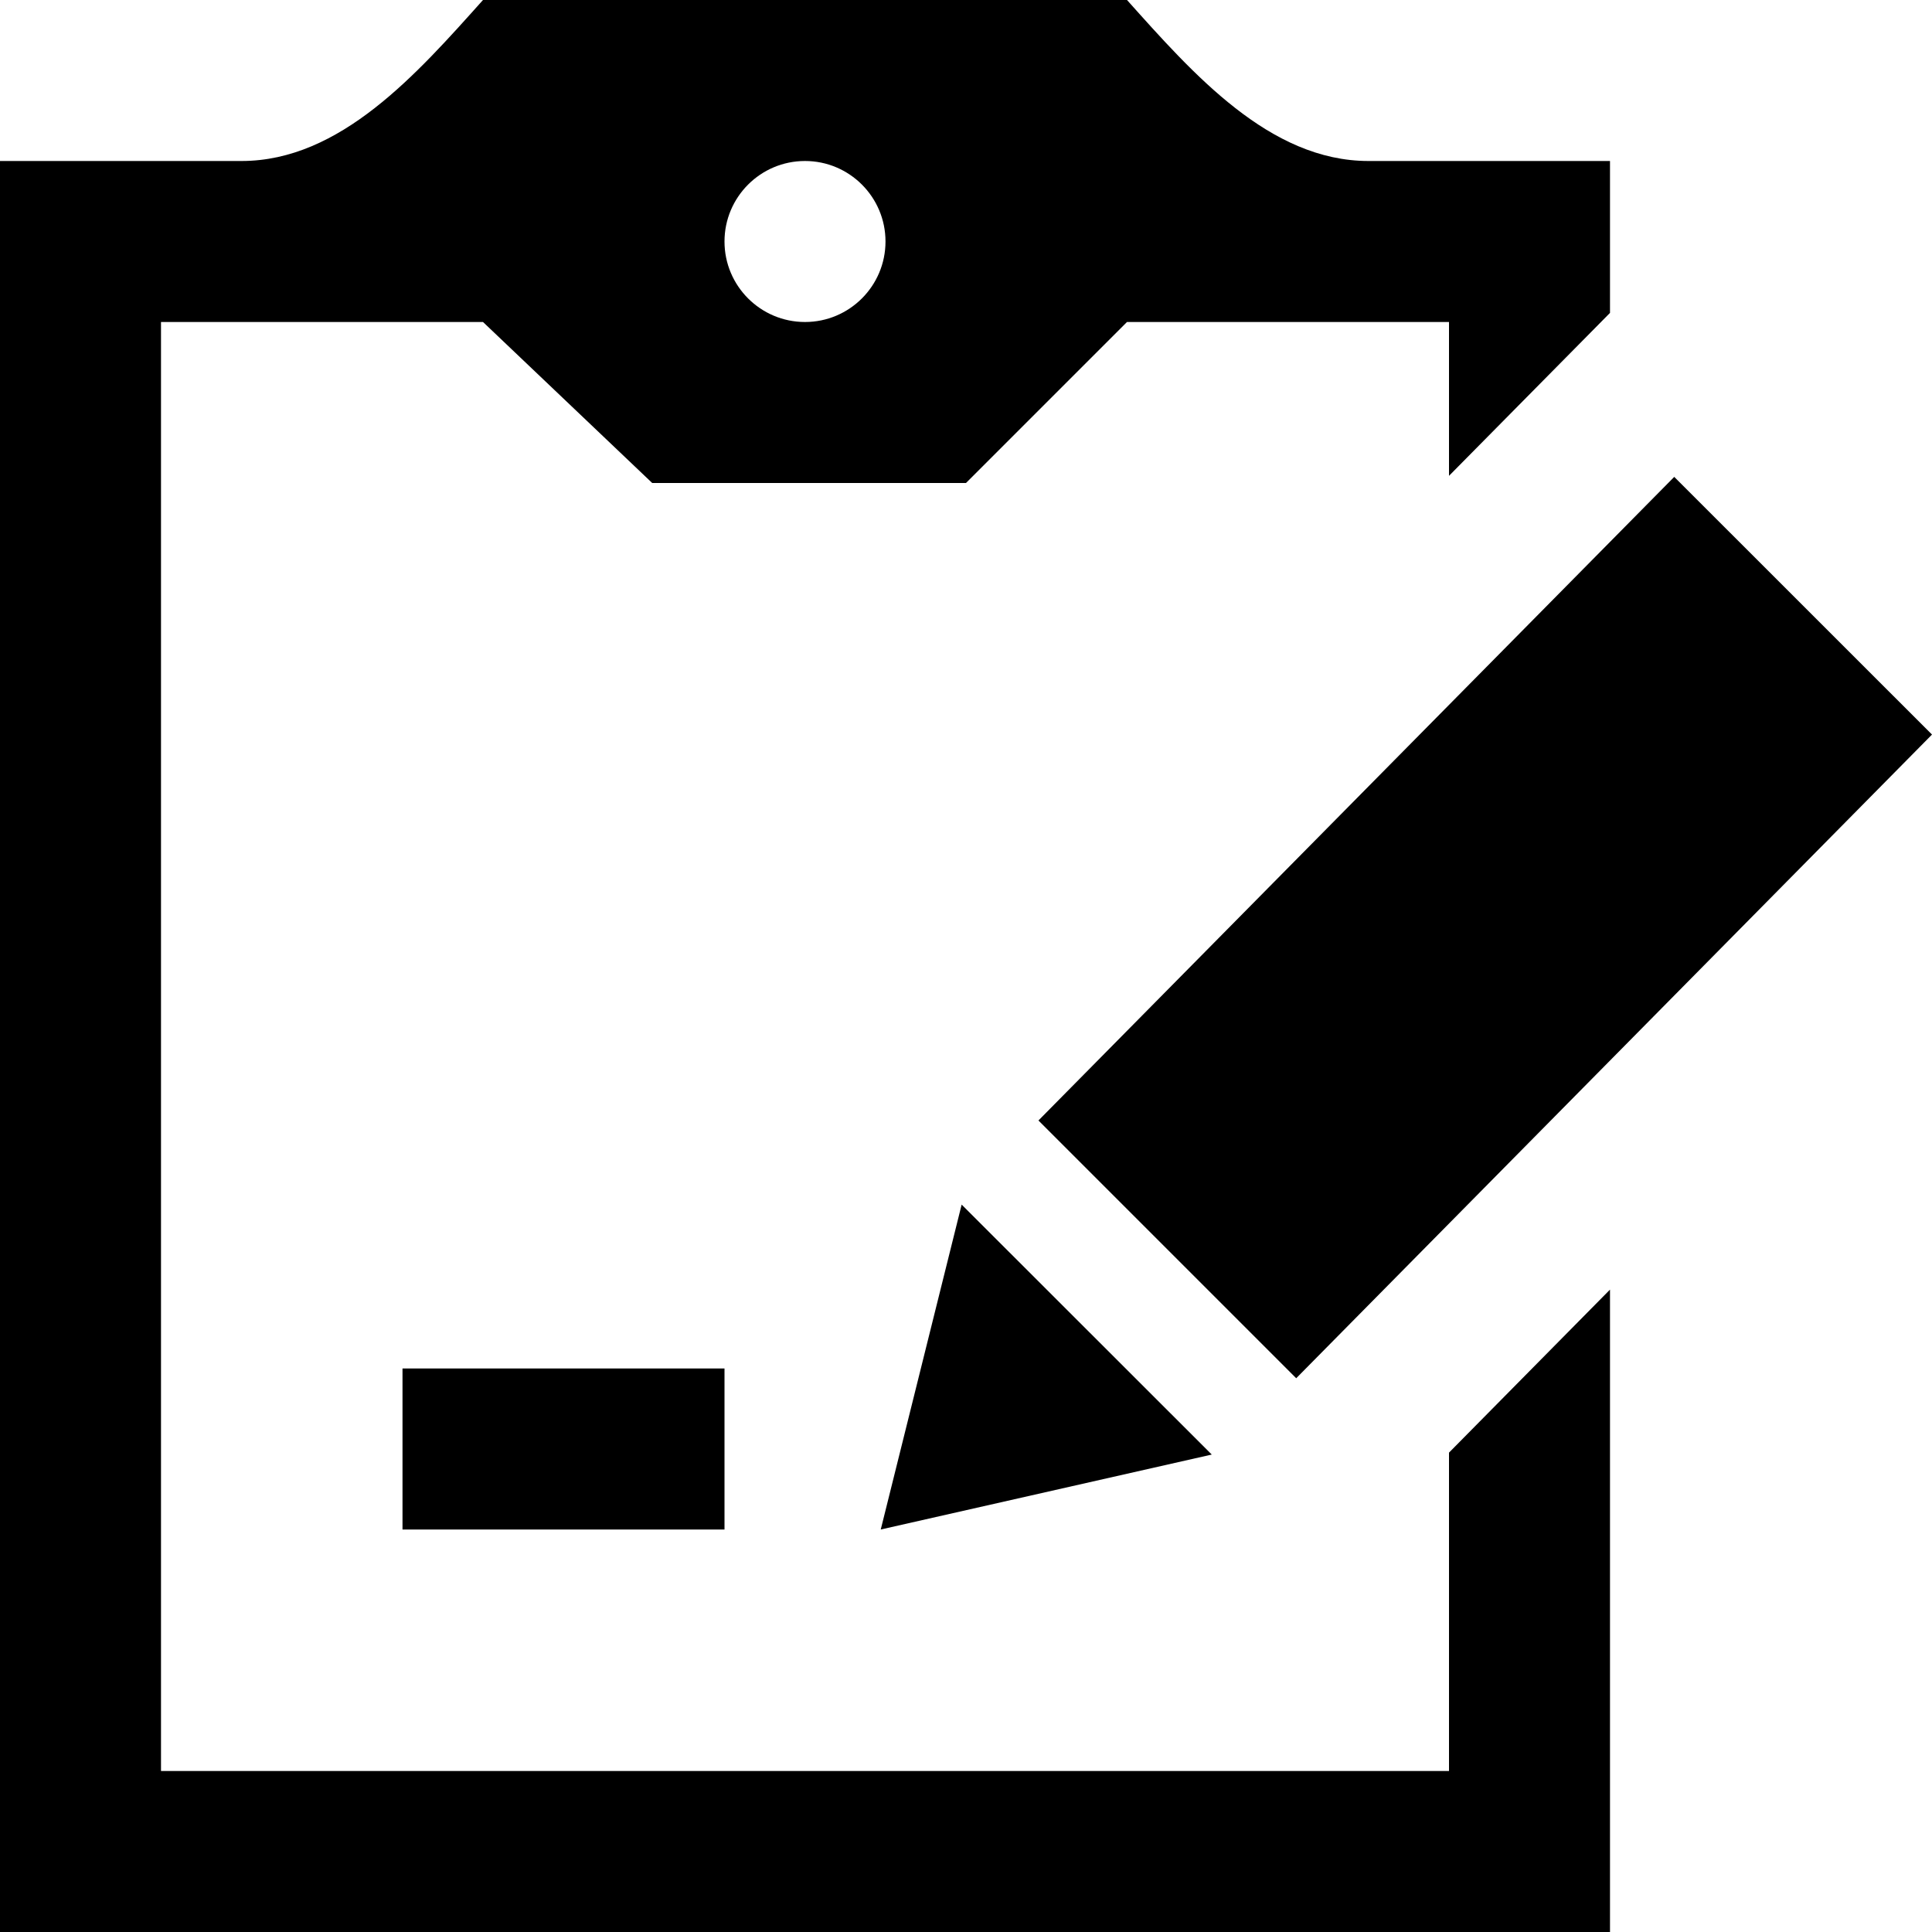
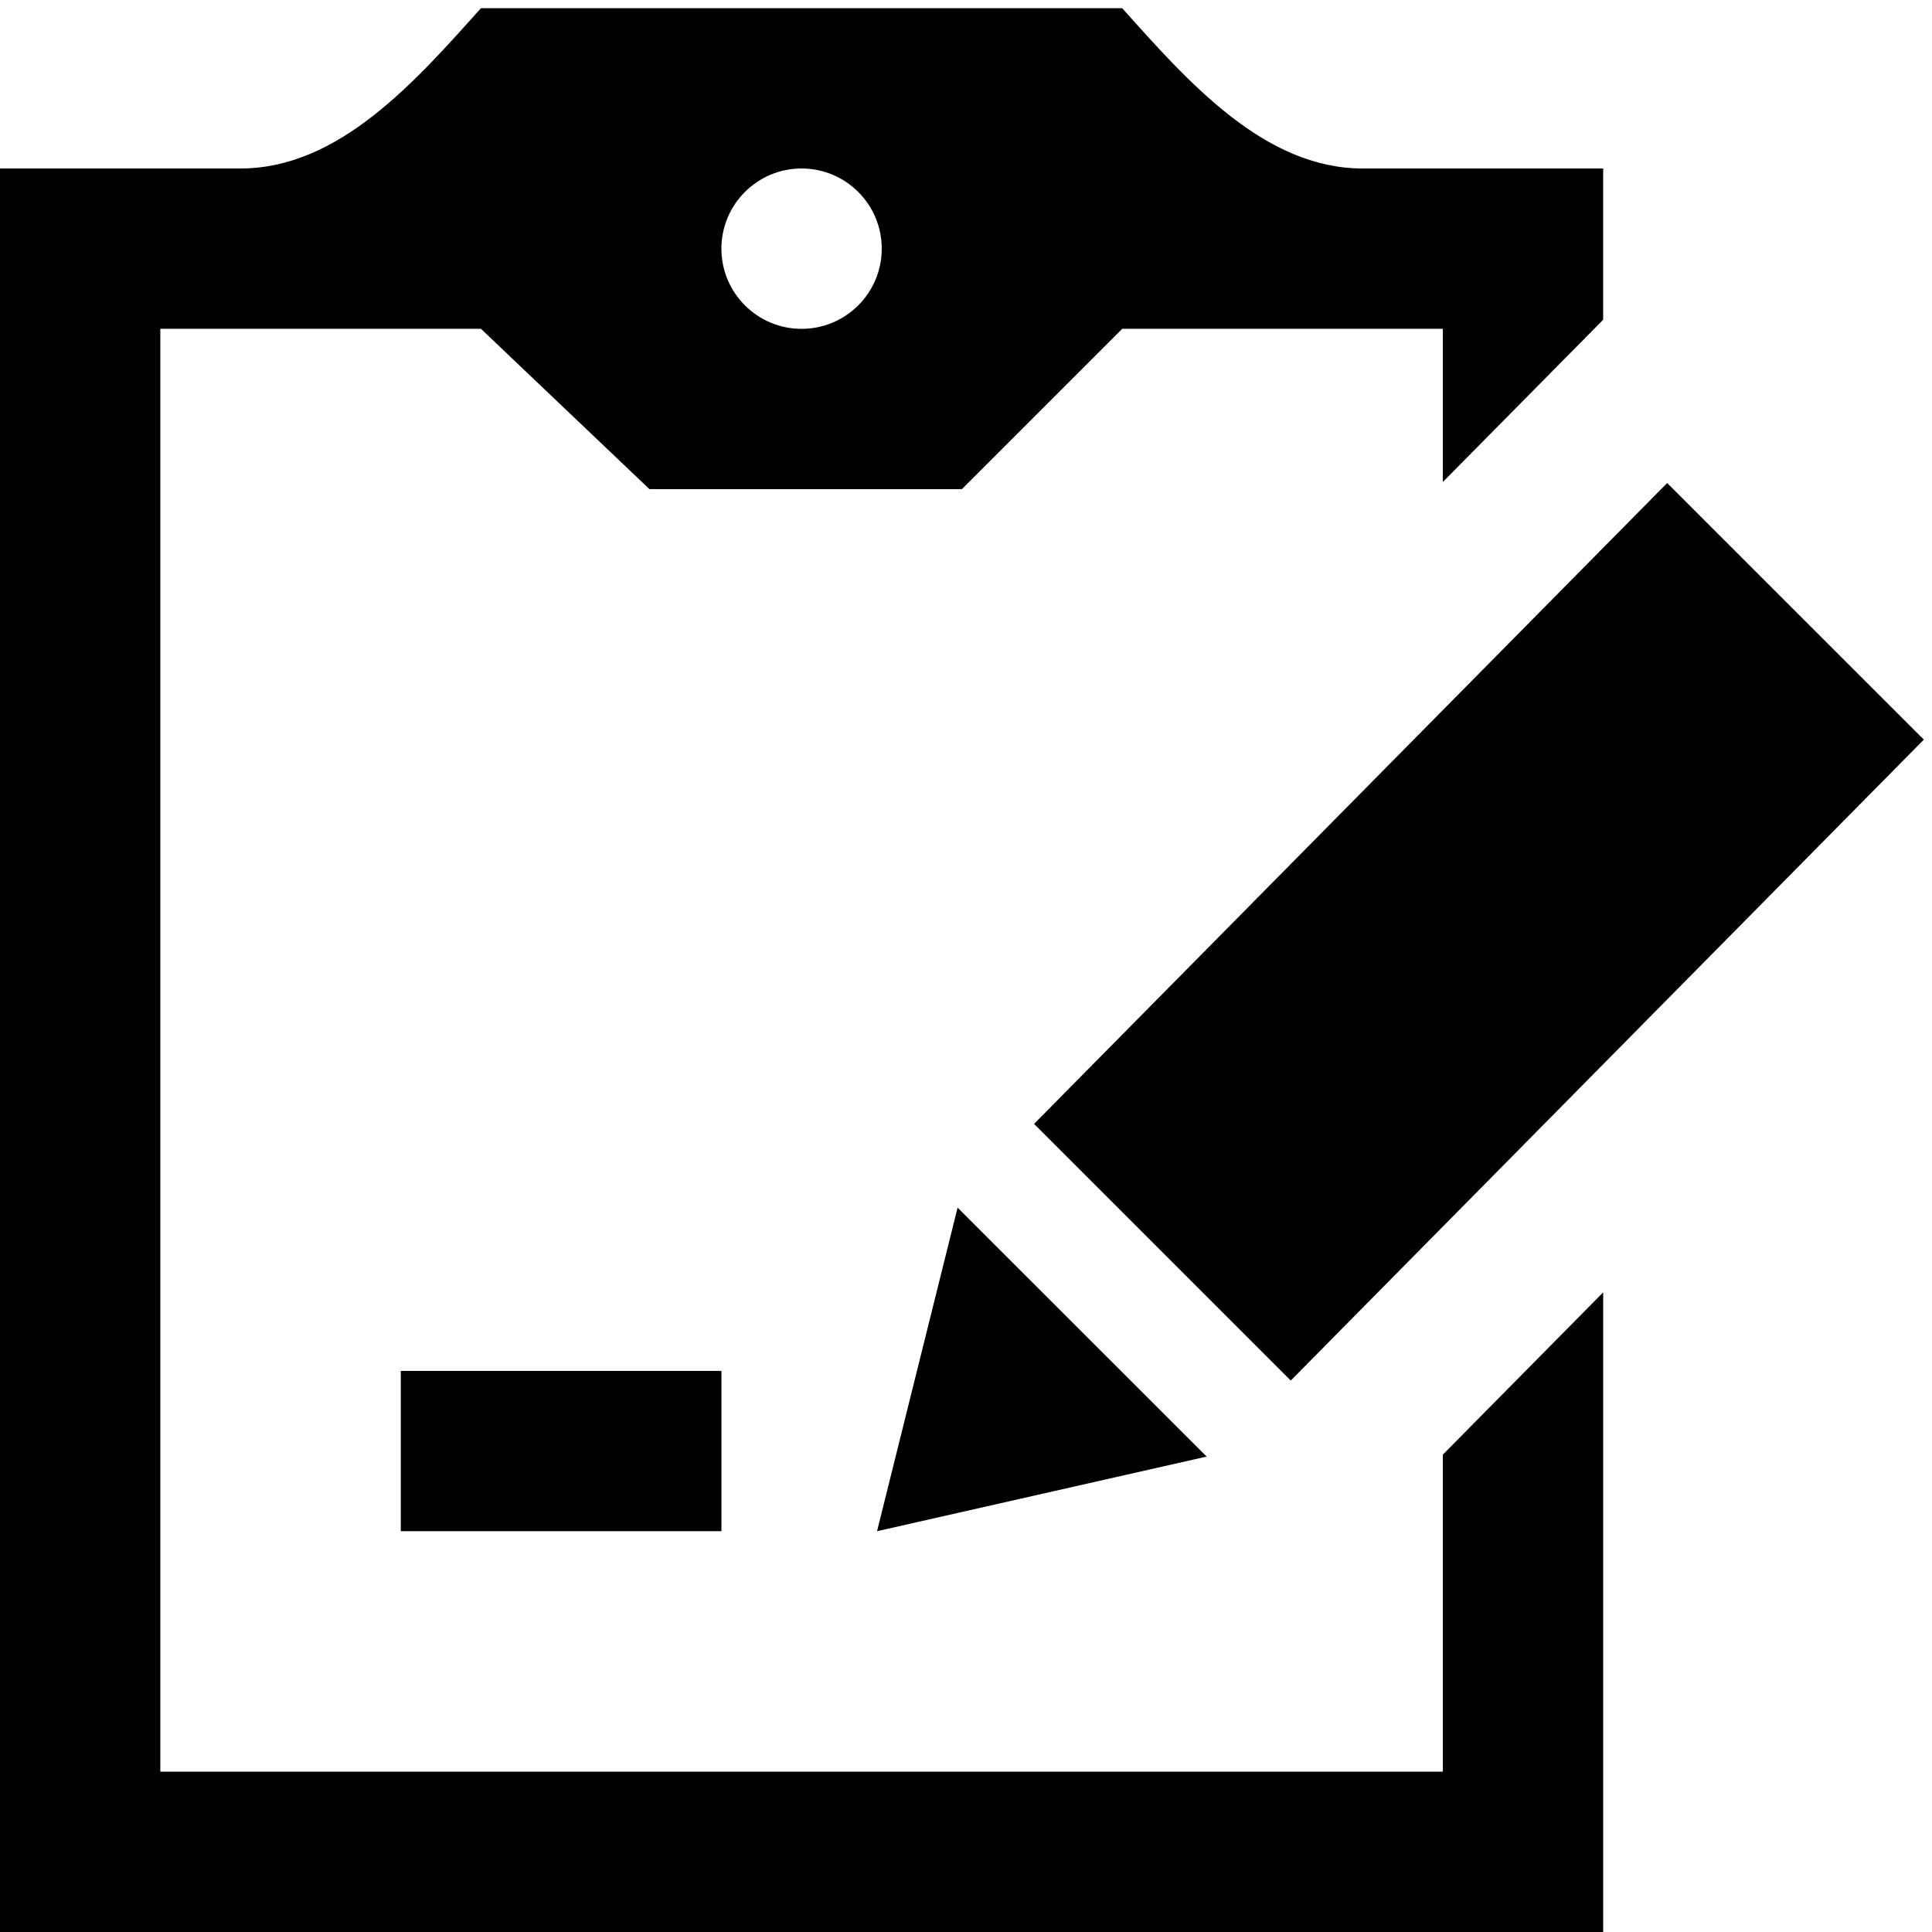
- <svg xmlns="http://www.w3.org/2000/svg" width="24" height="24" viewBox="0 0 24 24">
-   <path d="M9 19h-4v-2h4v2zm2.946-4.036l3.107 3.105-4.112.931 1.005-4.036zm12.054-5.839l-7.898 7.996-3.202-3.202 7.898-7.995 3.202 3.201zm-6 8.92v3.955h-16v-18h4l2.102 2h3.898l2-2h4v1.911l2-2.024v-1.887h-3c-1.229 0-2.18-1.084-3-2h-8c-.82.916-1.771 2-3 2h-3v22h20v-7.98l-2 2.025zm-8-16.045c.552 0 1 .448 1 1s-.448 1-1 1-1-.448-1-1 .448-1 1-1z" />
+ <svg xmlns="http://www.w3.org/2000/svg" width="48" height="48" viewBox="0 0 48 48" version="1.1" id="svg4">
+   <defs id="defs8" />
+   <path d="M 17.924,38.042 H 9.958 v -3.983 h 7.966 z m 5.867,-8.038 6.188,6.184 -8.189,1.854 z M 47.797,18.376 32.068,34.3 25.691,27.923 41.42,12.001 Z M 35.847,36.14 v 7.876 H 3.983 V 8.169 h 7.966 l 4.186,3.983 h 7.763 l 3.983,-3.983 h 7.966 v 3.806 l 3.983,-4.031 V 4.186 h -5.975 c -2.448,0 -4.342,-2.159 -5.975,-3.983 H 11.949 C 10.316,2.028 8.422,4.186 5.975,4.186 H 0 V 48 H 39.831 V 32.108 Z M 19.915,4.186 c 1.099,0 1.992,0.892 1.992,1.992 0,1.099 -0.892,1.992 -1.992,1.992 -1.099,0 -1.992,-0.892 -1.992,-1.992 0,-1.099 0.892,-1.992 1.992,-1.992 z" id="path2" style="stroke-width:1.992" />
</svg>
